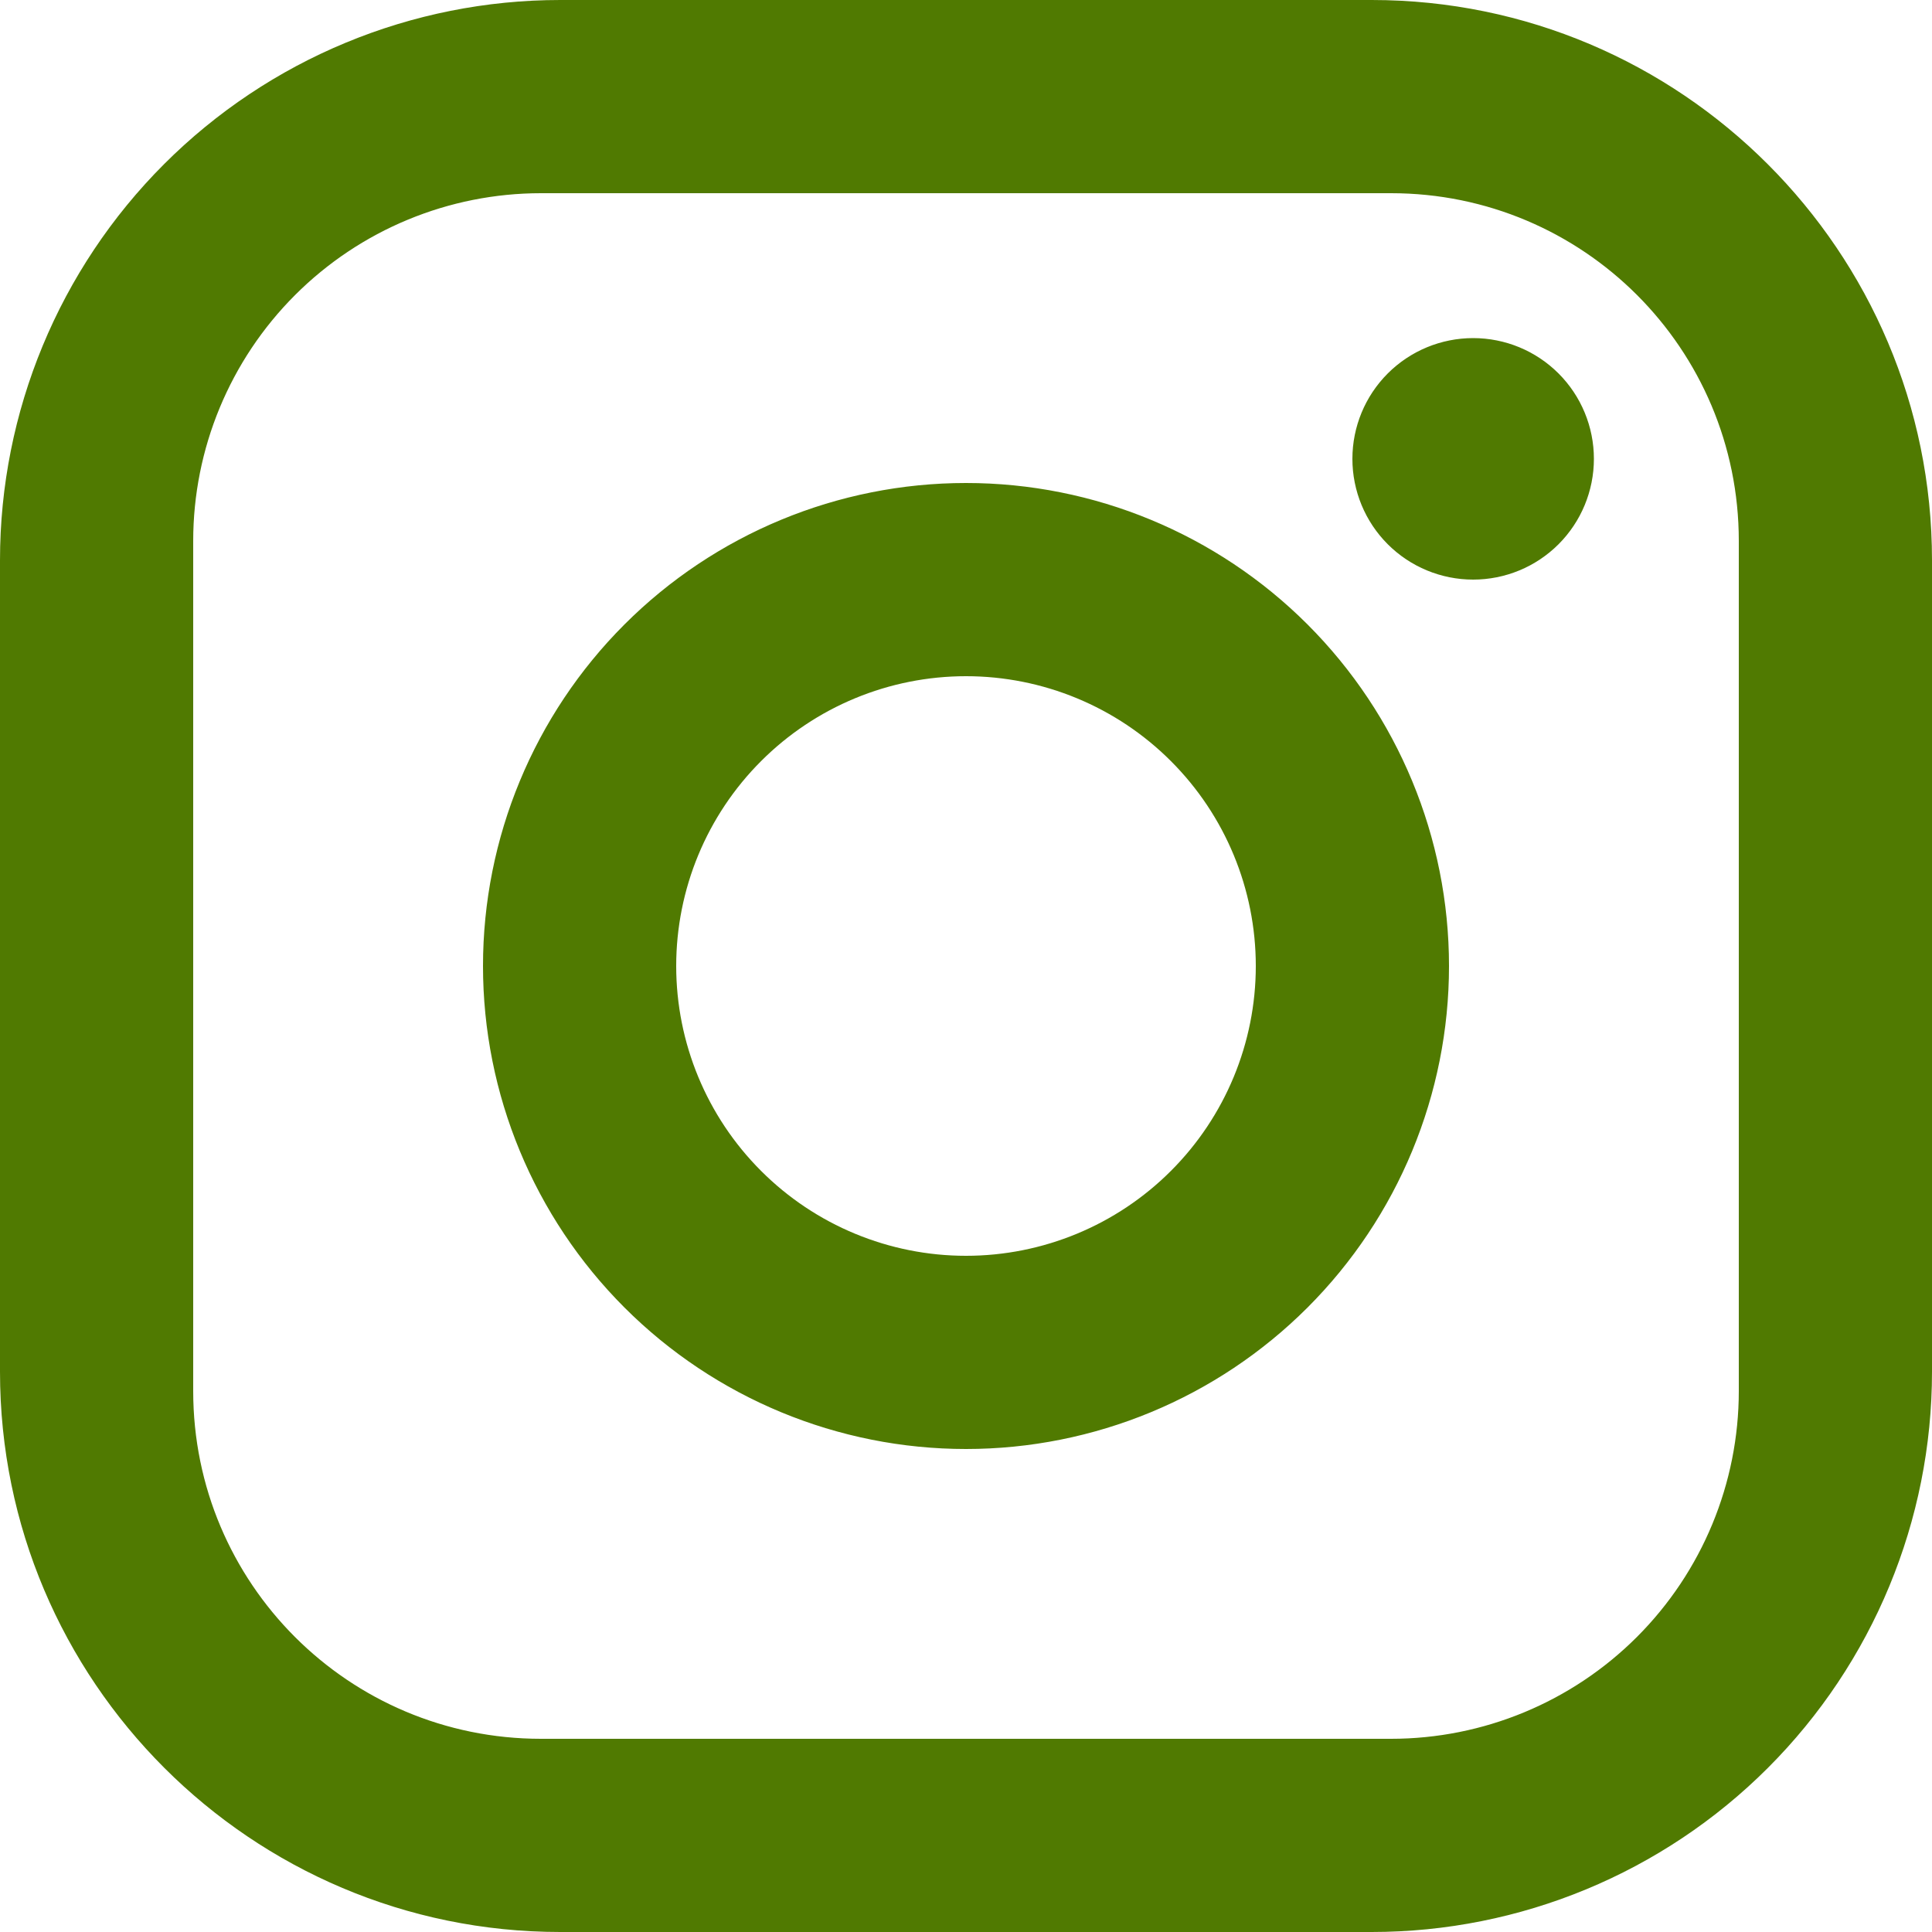
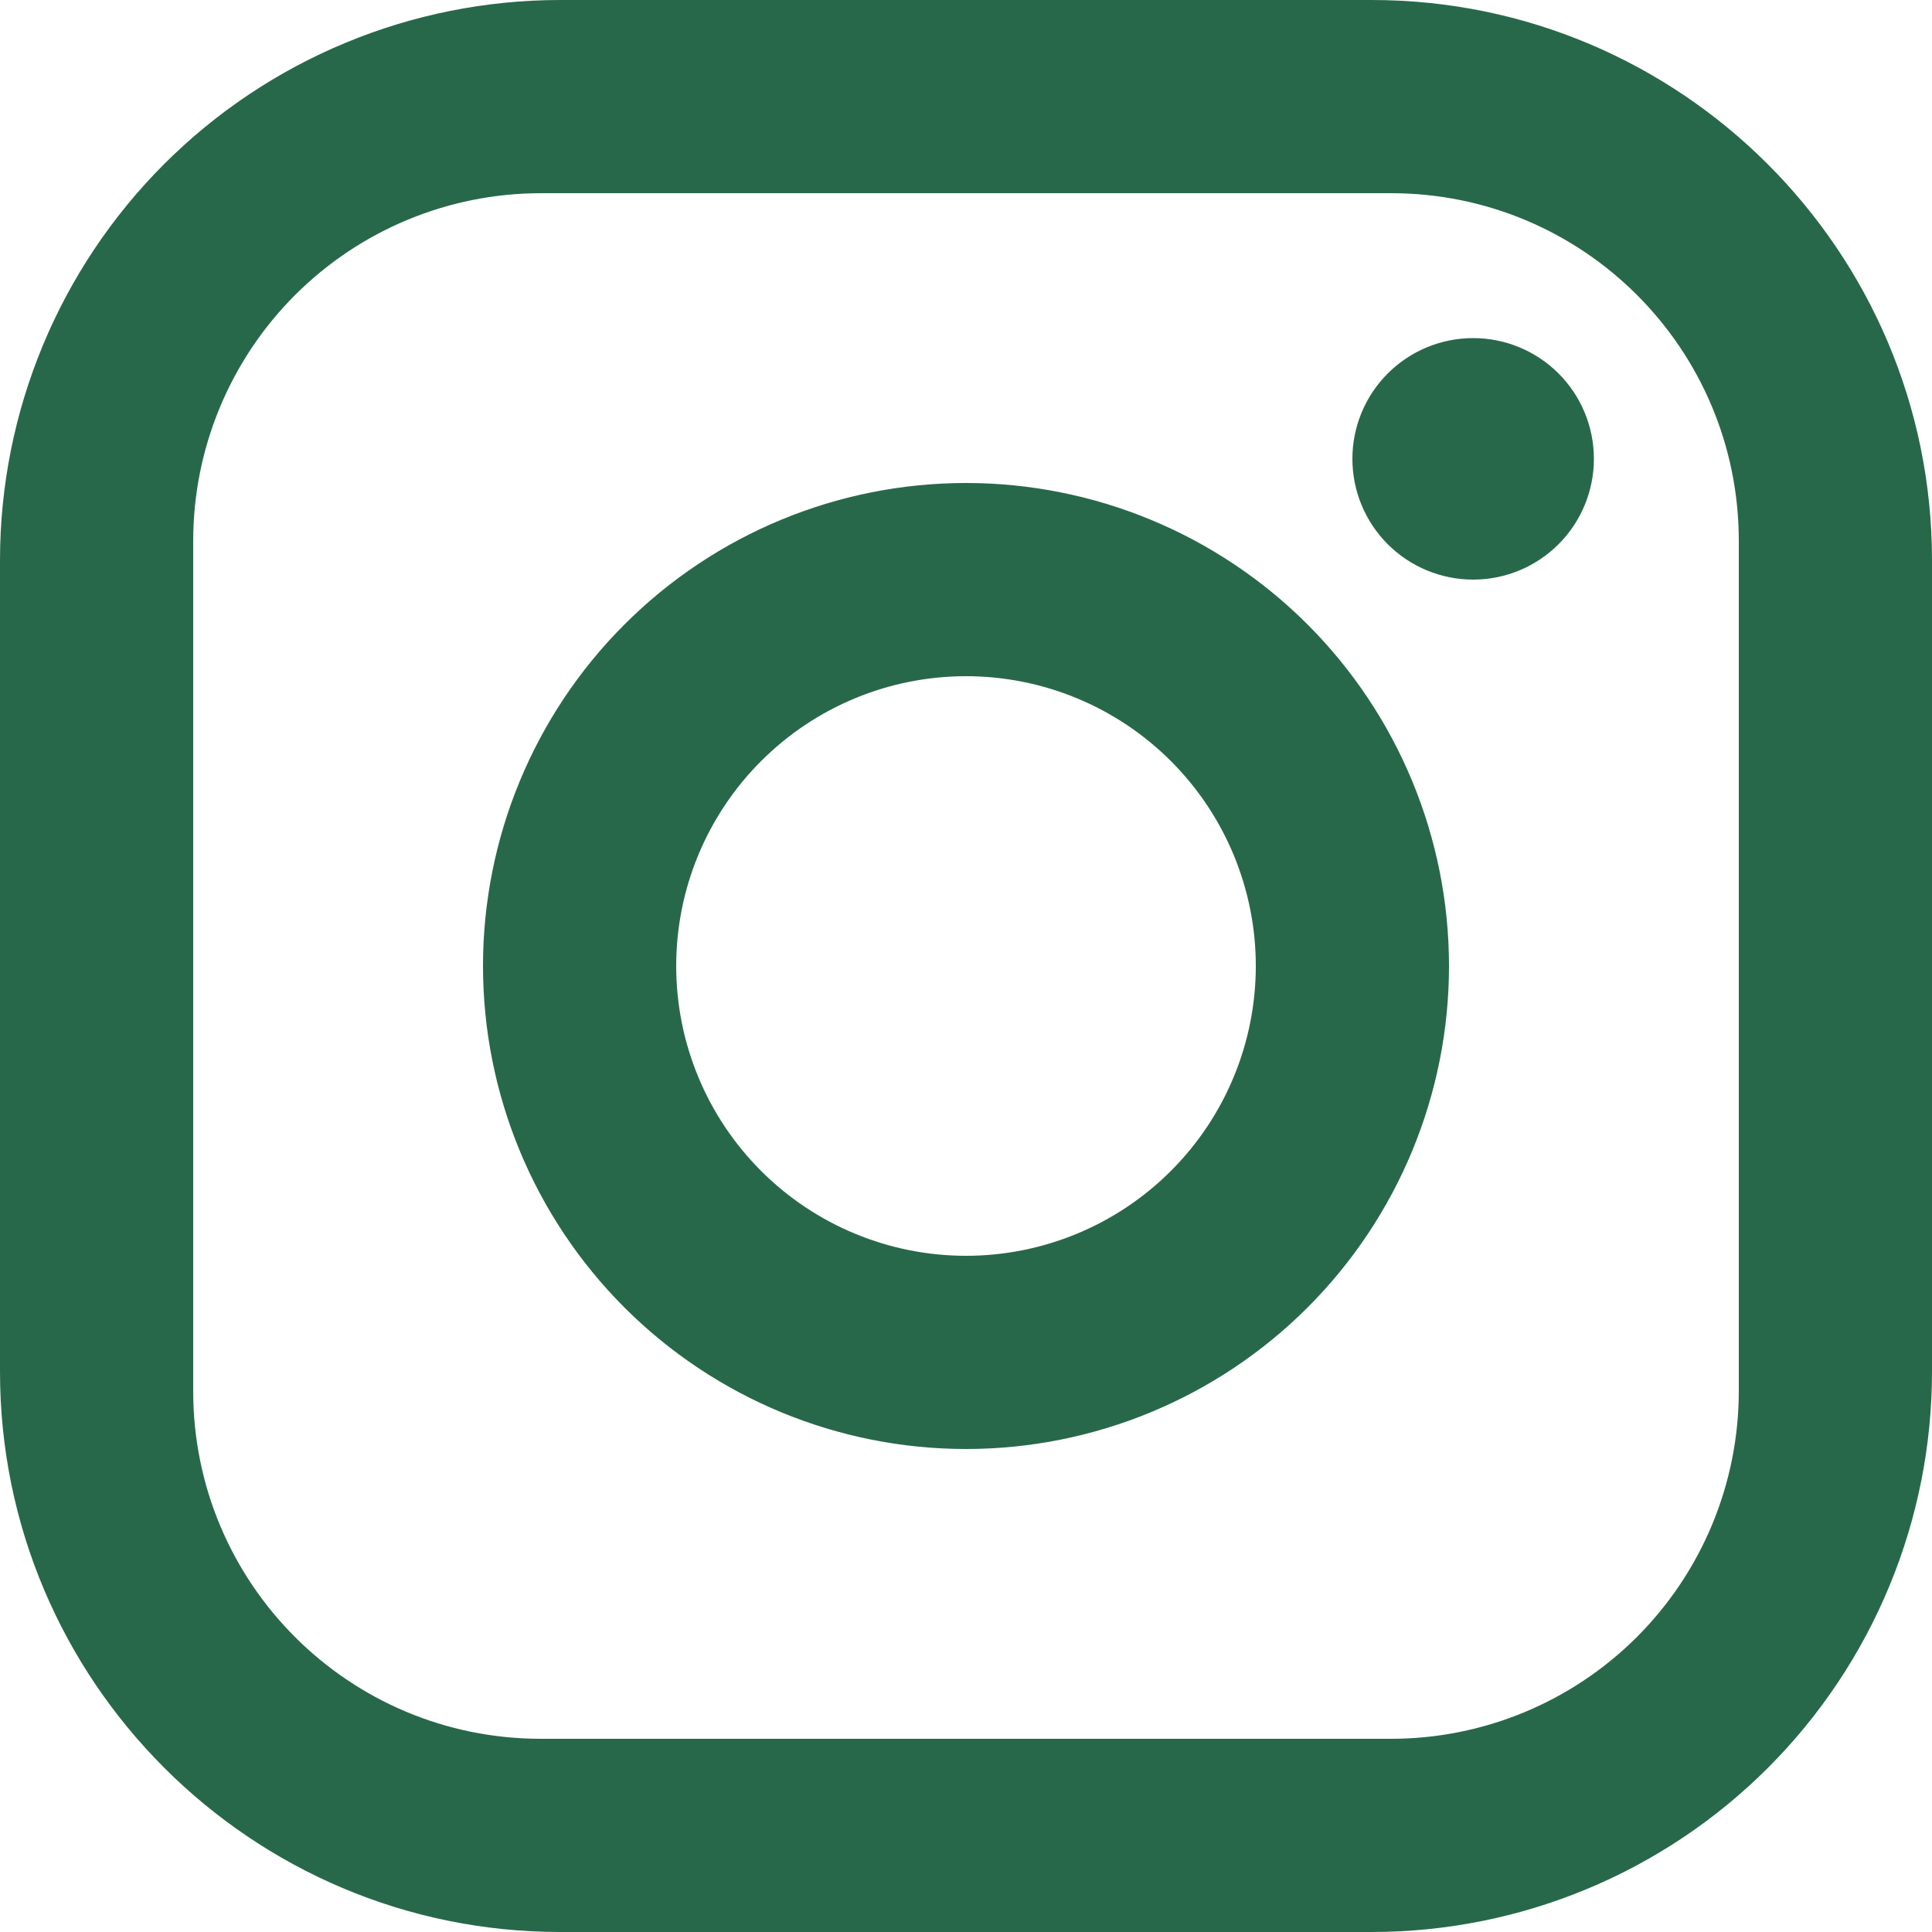
<svg xmlns="http://www.w3.org/2000/svg" width="50" height="50" viewBox="0 0 50 50" fill="none">
-   <path d="M14.5 0H35.5C43.5 0 50 6.5 50 14.5V35.5C50 39.346 48.472 43.034 45.753 45.753C43.034 48.472 39.346 50 35.5 50H14.5C6.5 50 0 43.5 0 35.5V14.5C0 10.654 1.528 6.966 4.247 4.247C6.966 1.528 10.654 0 14.5 0ZM14 5C11.613 5 9.324 5.948 7.636 7.636C5.948 9.324 5 11.613 5 14V36C5 40.975 9.025 45 14 45H36C38.387 45 40.676 44.052 42.364 42.364C44.052 40.676 45 38.387 45 36V14C45 9.025 40.975 5 36 5H14ZM38.125 8.75C38.954 8.75 39.749 9.079 40.335 9.665C40.921 10.251 41.25 11.046 41.25 11.875C41.25 12.704 40.921 13.499 40.335 14.085C39.749 14.671 38.954 15 38.125 15C37.296 15 36.501 14.671 35.915 14.085C35.329 13.499 35 12.704 35 11.875C35 11.046 35.329 10.251 35.915 9.665C36.501 9.079 37.296 8.75 38.125 8.75ZM25 12.5C28.315 12.5 31.495 13.817 33.839 16.161C36.183 18.505 37.5 21.685 37.5 25C37.5 28.315 36.183 31.495 33.839 33.839C31.495 36.183 28.315 37.5 25 37.5C21.685 37.5 18.505 36.183 16.161 33.839C13.817 31.495 12.5 28.315 12.5 25C12.5 21.685 13.817 18.505 16.161 16.161C18.505 13.817 21.685 12.5 25 12.5ZM25 17.5C23.011 17.5 21.103 18.29 19.697 19.697C18.29 21.103 17.5 23.011 17.5 25C17.5 26.989 18.29 28.897 19.697 30.303C21.103 31.71 23.011 32.5 25 32.5C26.989 32.5 28.897 31.71 30.303 30.303C31.71 28.897 32.5 26.989 32.5 25C32.5 23.011 31.71 21.103 30.303 19.697C28.897 18.29 26.989 17.5 25 17.5Z" fill="#507A01" />
+   <path d="M14.5 0H35.5C43.5 0 50 6.5 50 14.5V35.5C50 39.346 48.472 43.034 45.753 45.753C43.034 48.472 39.346 50 35.5 50H14.5C6.5 50 0 43.5 0 35.5V14.5C0 10.654 1.528 6.966 4.247 4.247C6.966 1.528 10.654 0 14.5 0ZM14 5C11.613 5 9.324 5.948 7.636 7.636C5.948 9.324 5 11.613 5 14V36C5 40.975 9.025 45 14 45H36C38.387 45 40.676 44.052 42.364 42.364C44.052 40.676 45 38.387 45 36V14C45 9.025 40.975 5 36 5H14ZM38.125 8.75C38.954 8.75 39.749 9.079 40.335 9.665C40.921 10.251 41.25 11.046 41.25 11.875C41.25 12.704 40.921 13.499 40.335 14.085C39.749 14.671 38.954 15 38.125 15C37.296 15 36.501 14.671 35.915 14.085C35.329 13.499 35 12.704 35 11.875C35 11.046 35.329 10.251 35.915 9.665C36.501 9.079 37.296 8.75 38.125 8.75ZM25 12.5C28.315 12.5 31.495 13.817 33.839 16.161C36.183 18.505 37.5 21.685 37.5 25C37.5 28.315 36.183 31.495 33.839 33.839C31.495 36.183 28.315 37.5 25 37.5C21.685 37.5 18.505 36.183 16.161 33.839C13.817 31.495 12.5 28.315 12.5 25C12.5 21.685 13.817 18.505 16.161 16.161C18.505 13.817 21.685 12.5 25 12.5ZM25 17.5C23.011 17.5 21.103 18.29 19.697 19.697C18.29 21.103 17.5 23.011 17.5 25C17.5 26.989 18.29 28.897 19.697 30.303C21.103 31.71 23.011 32.5 25 32.5C26.989 32.5 28.897 31.71 30.303 30.303C31.71 28.897 32.5 26.989 32.5 25C32.5 23.011 31.71 21.103 30.303 19.697C28.897 18.29 26.989 17.5 25 17.5Z" fill="#28684A" />
</svg>
